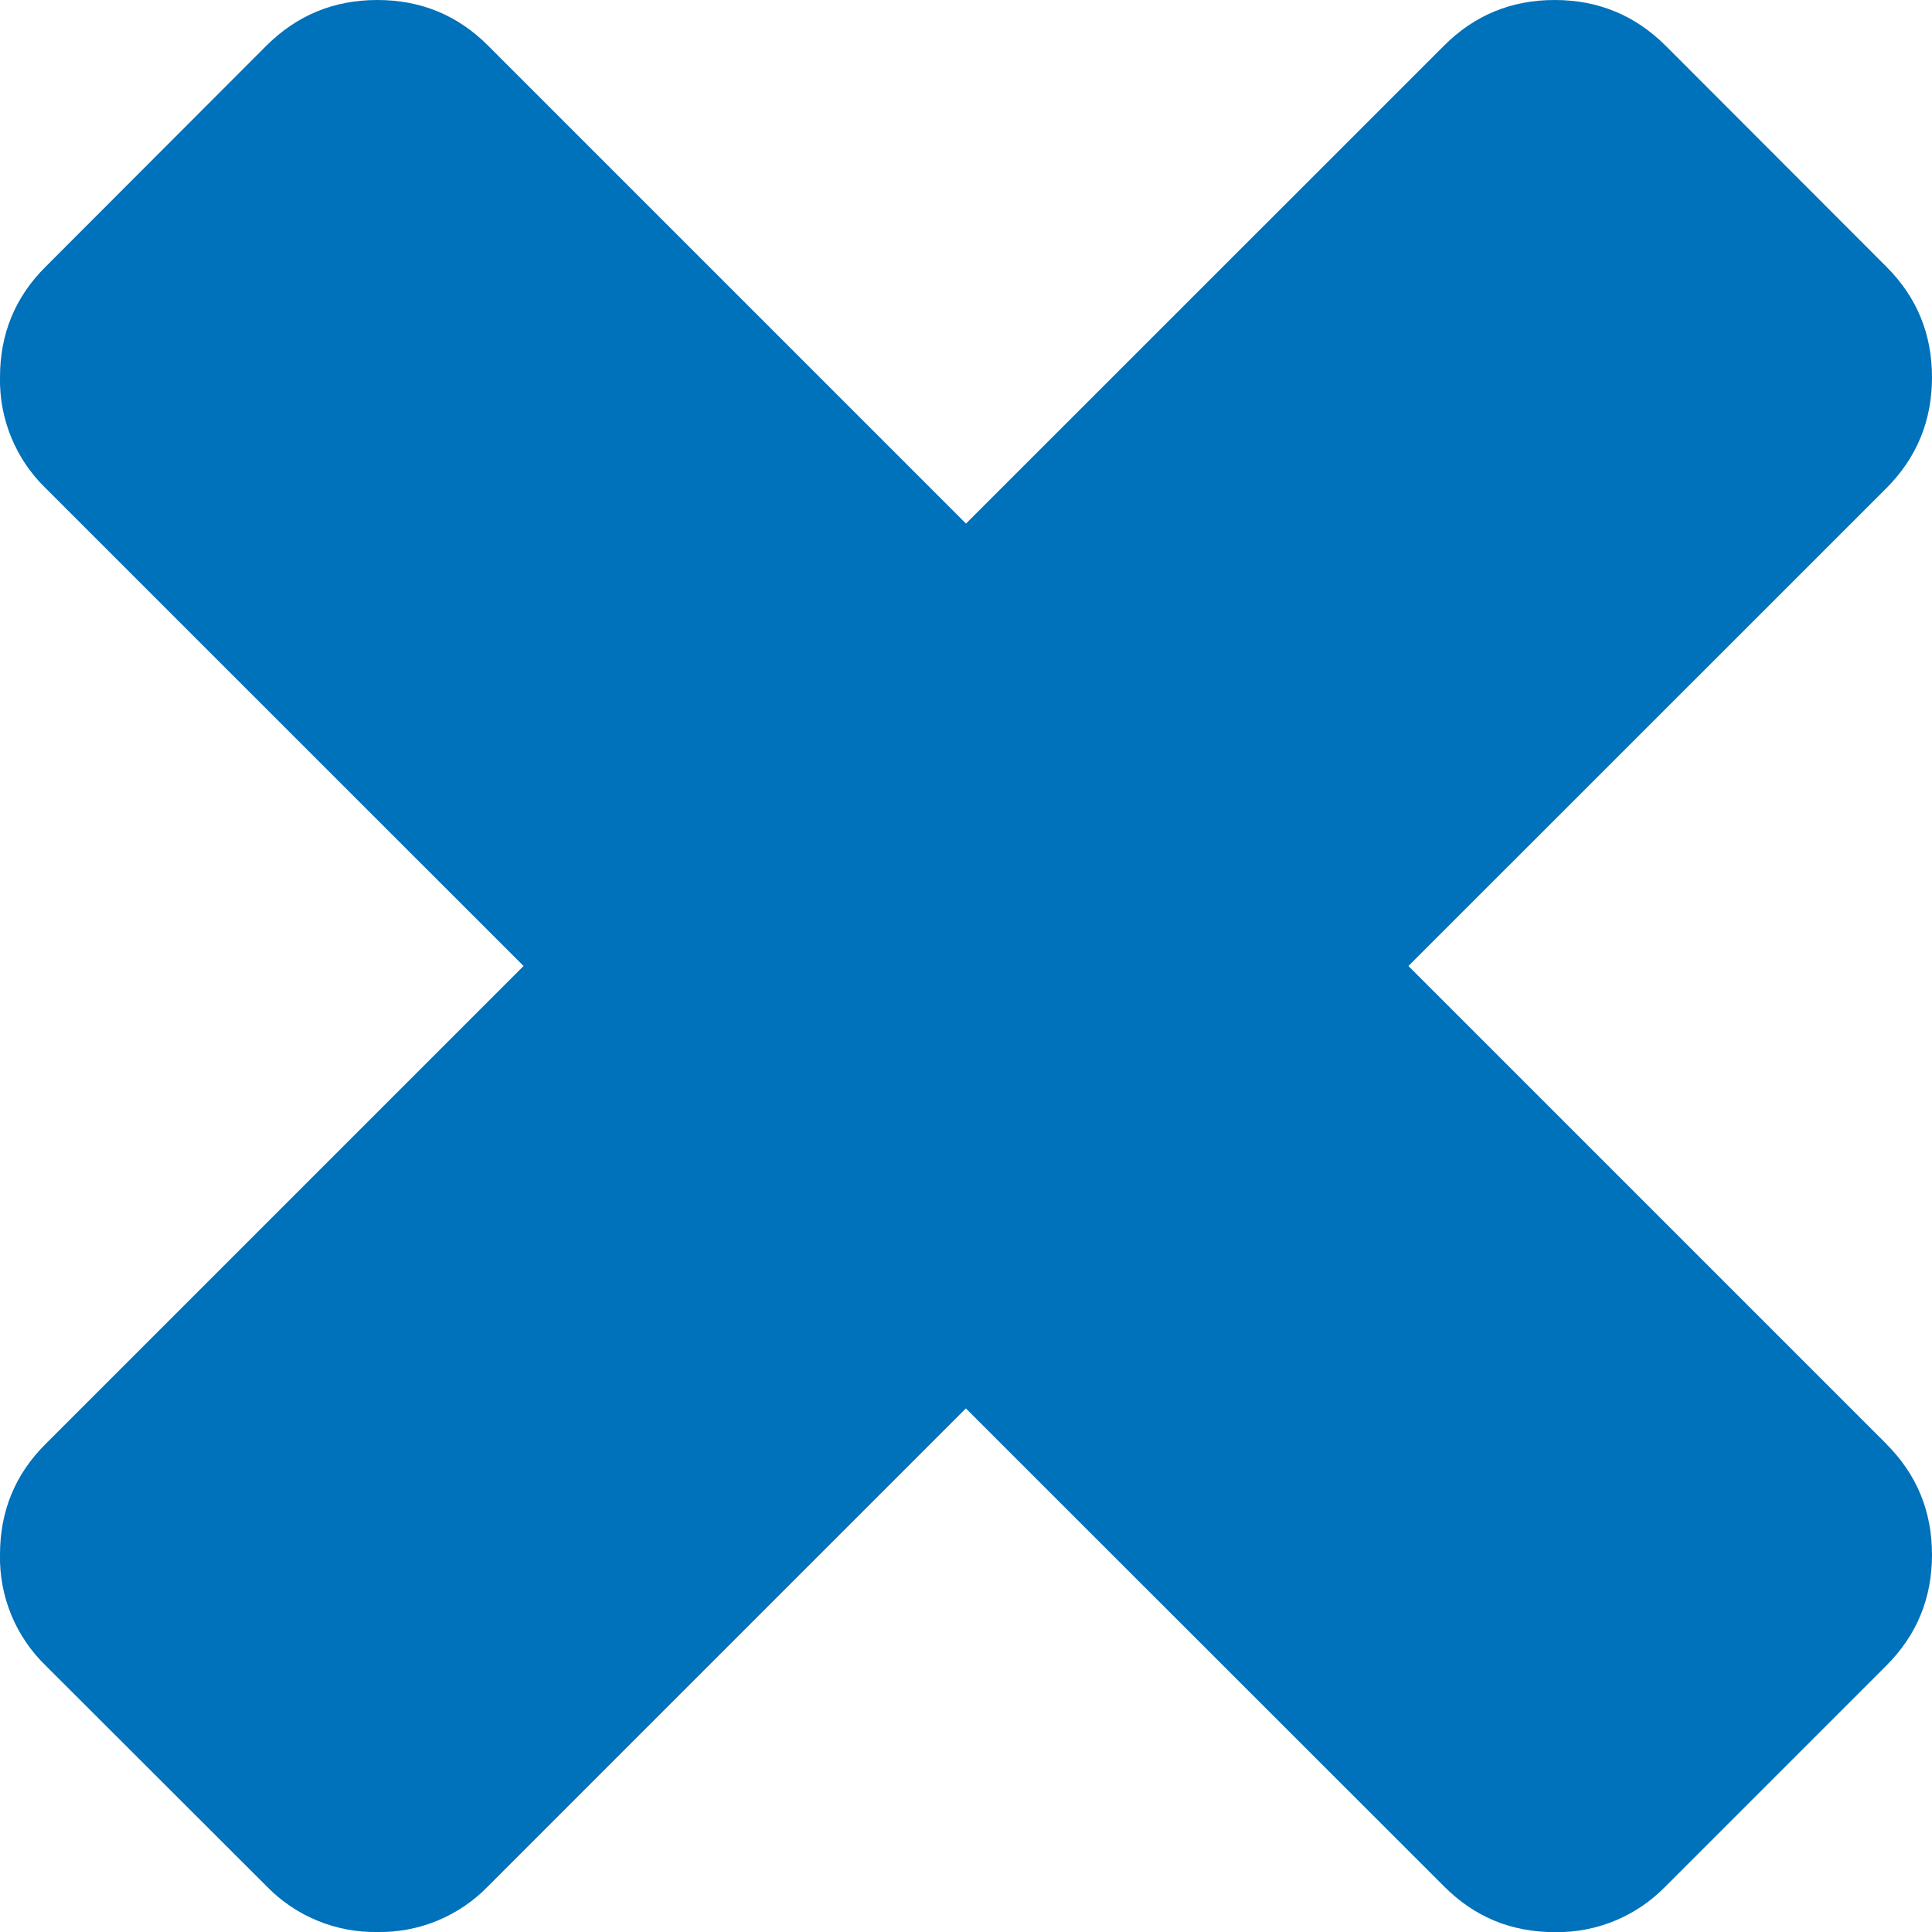
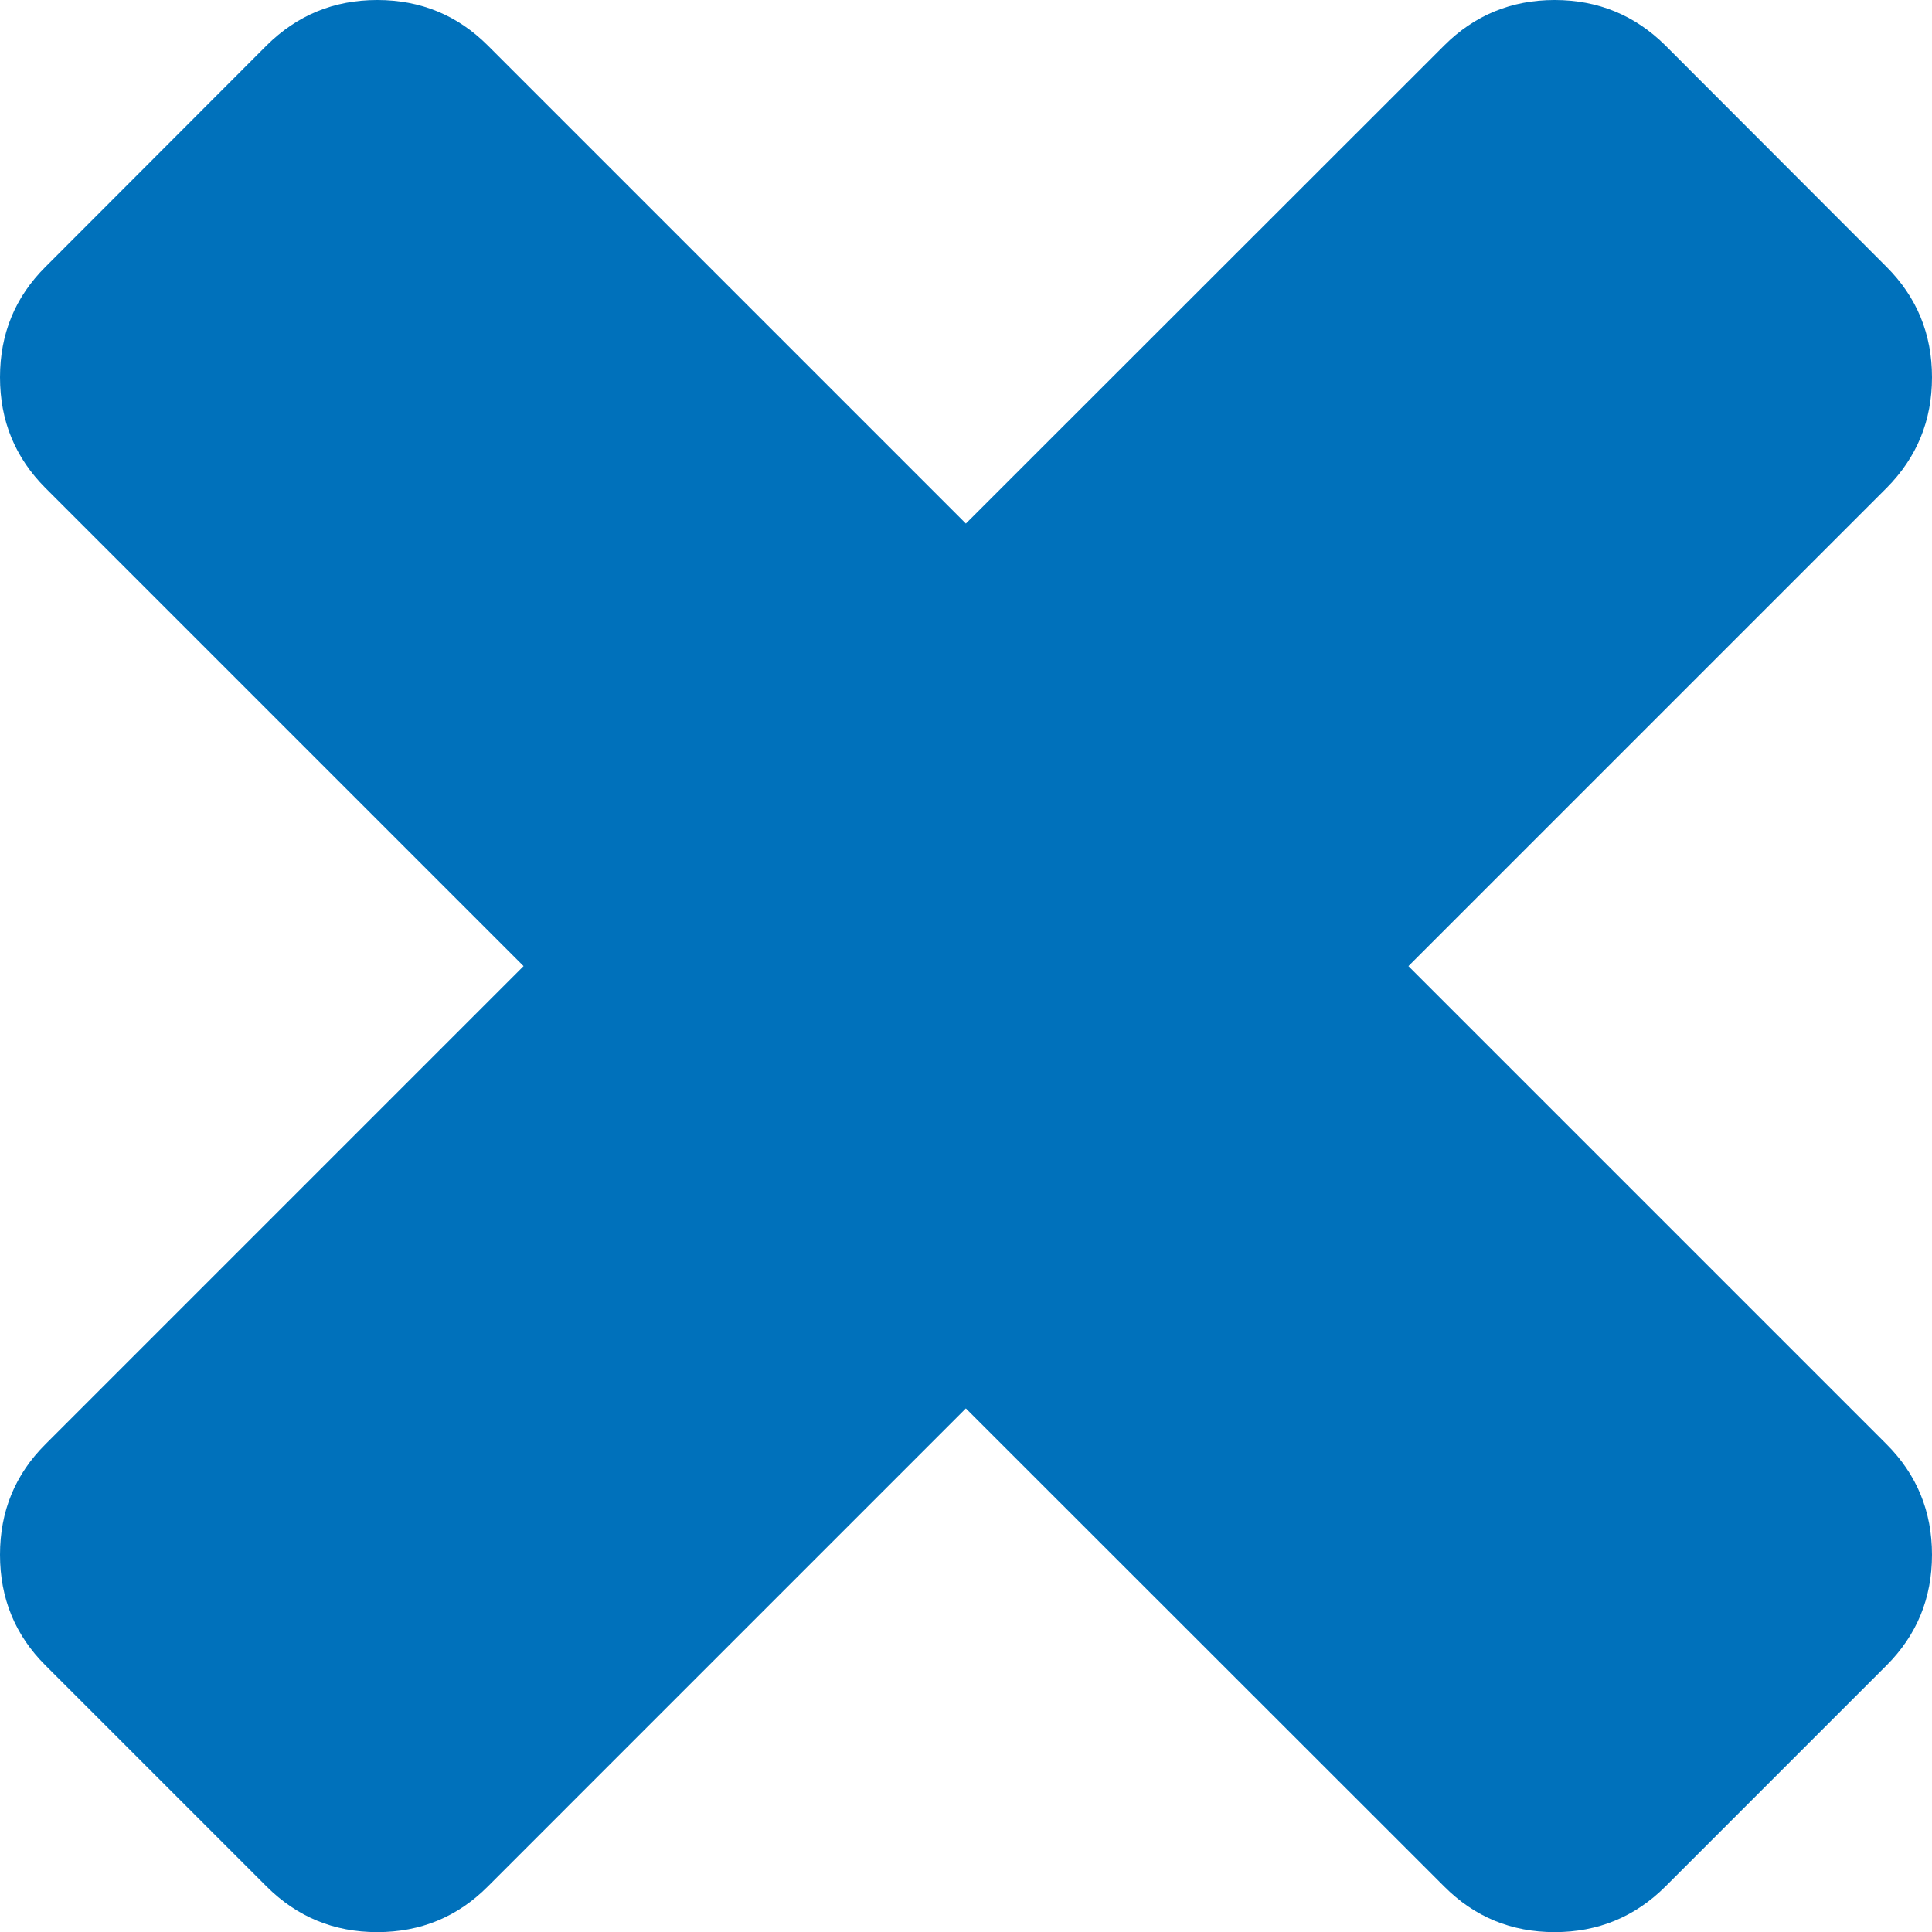
- <svg xmlns="http://www.w3.org/2000/svg" width="15" height="15" viewBox="0 0 15 15" version="1.1">
+ <svg xmlns="http://www.w3.org/2000/svg" width="15px" height="15px" viewBox="0 0 15 15" version="1.1">
+   <defs />
  <g id="UI-components" stroke="none" stroke-width="1" fill="none" fill-rule="evenodd">
-     <g id="Headers---Mobile" transform="translate(-298 -362)" fill="#0071BB">
-       <g id="Header---Mobile---Collapse" transform="translate(0 279)">
-         <g id="UI-element-/-Icons-/-Close" transform="translate(298 83)">
-           <path d="M14.647 11.213c.235.235.353.521.353.858 0 .337-.118.624-.353.859l-1.717 1.717a1.17 1.17 0 0 1-.86.354c-.336 0-.622-.118-.857-.354l-3.714-3.712-3.712 3.712A1.166 1.166 0 0 1 2.93 15a1.17 1.17 0 0 1-.859-.354L.353 12.93A1.165 1.165 0 0 1 0 12.07c0-.337.117-.623.353-.858L4.065 7.5.353 3.789A1.168 1.168 0 0 1 0 2.929c0-.336.117-.622.353-.857L2.07.353C2.307.118 2.592 0 2.93 0c.337 0 .623.118.858.353L7.5 4.065 11.213.353c.235-.235.521-.353.857-.353.337 0 .623.118.86.353l1.717 1.719c.235.235.353.521.353.857 0 .338-.118.623-.353.86L10.935 7.5l3.712 3.712z" id="Fill-15-Copy" />
+     <g id="Headers---Mobile" transform="translate(-298, -362)" fill="#0071BB">
+       <g id="Header---Mobile---Collapse" transform="translate(0, 279)">
+         <g id="UI-element-/-Icons-/-Close" transform="translate(298, 83)">
+           <path d="M14.647,11.213 C14.882,11.448 15,11.734 15,12.071 C15,12.408 14.882,12.695 14.647,12.93 L12.93,14.647 C12.693,14.883 12.407,15.001 12.07,15.001 C11.734,15.001 11.448,14.883 11.213,14.647 L7.499,10.935 L3.787,14.647 C3.552,14.883 3.266,15.001 2.929,15.001 C2.592,15.001 2.307,14.883 2.07,14.647 L0.353,12.93 C0.117,12.695 0,12.408 0,12.071 C0,11.734 0.117,11.448 0.353,11.213 L4.065,7.501 L0.353,3.789 C0.117,3.552 0,3.267 0,2.929 C0,2.593 0.117,2.307 0.353,2.072 L2.07,0.353 C2.307,0.118 2.592,0 2.929,0 C3.266,0 3.552,0.118 3.787,0.353 L7.499,4.065 L11.213,0.353 C11.448,0.118 11.734,0 12.07,0 C12.407,0 12.693,0.118 12.93,0.353 L14.647,2.072 C14.882,2.307 15,2.593 15,2.929 C15,3.267 14.882,3.552 14.647,3.789 L10.935,7.501 L14.647,11.213 Z" id="Fill-15-Copy" />
        </g>
      </g>
    </g>
  </g>
</svg>
